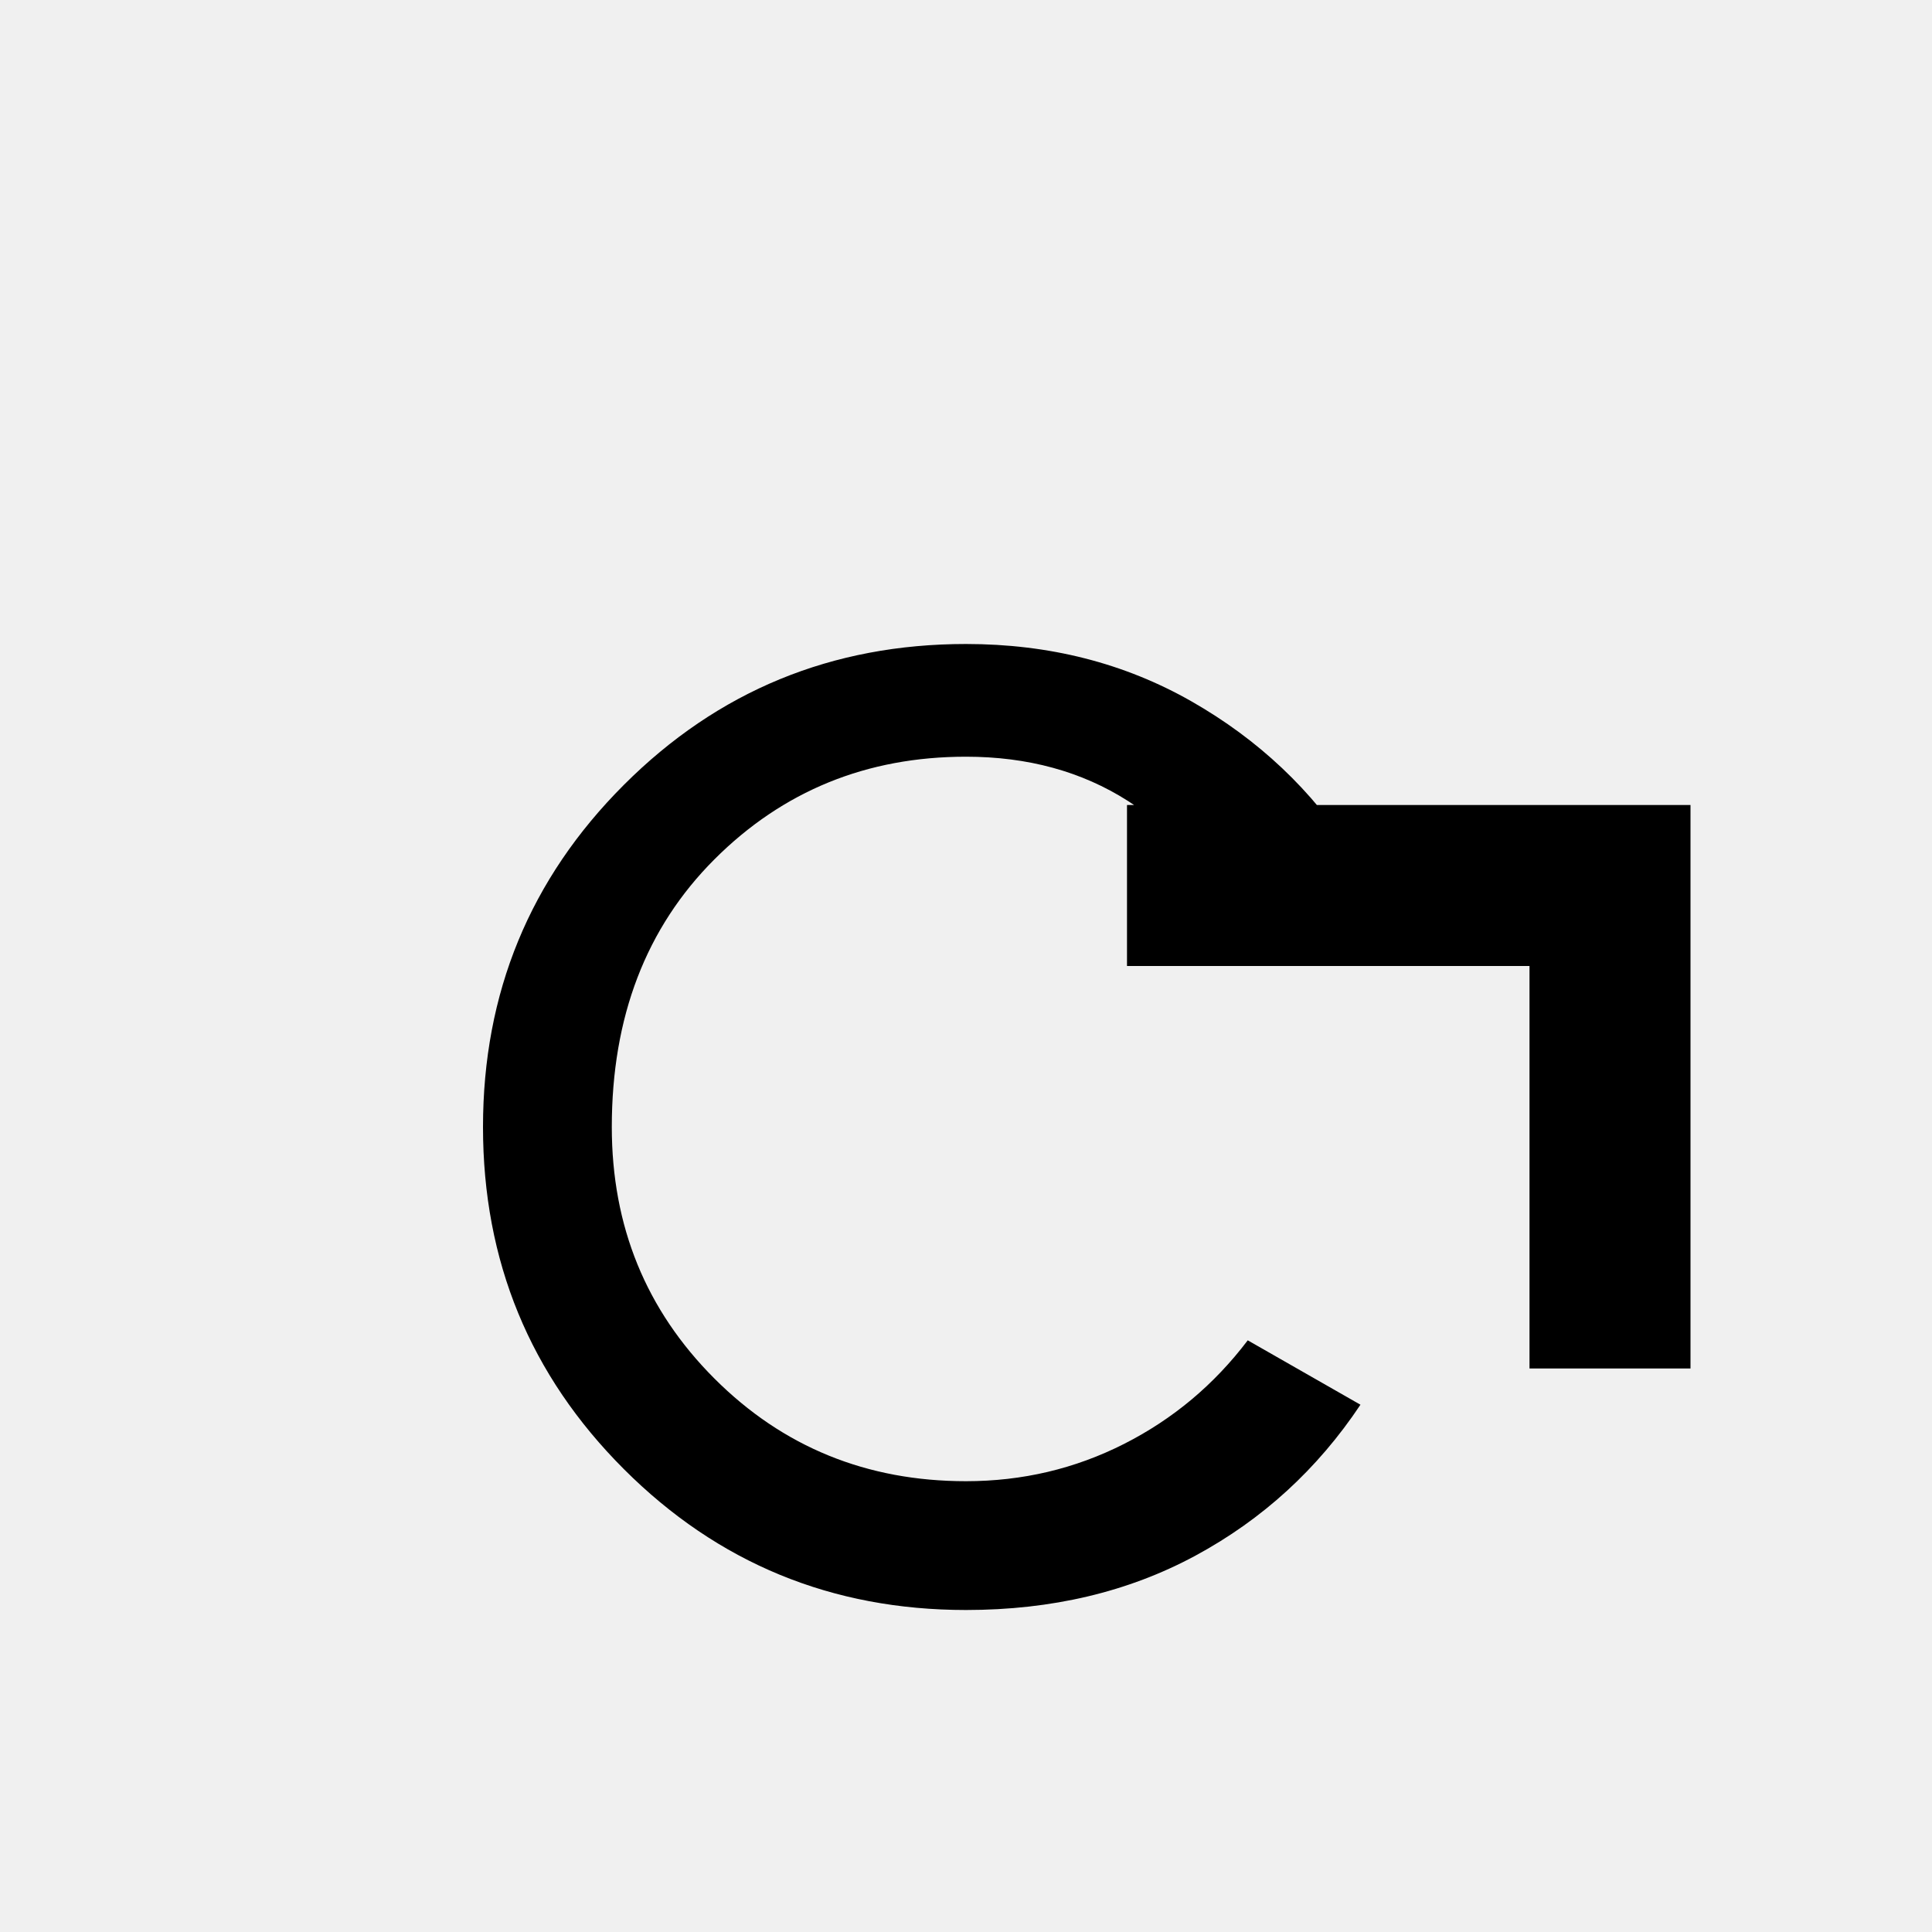
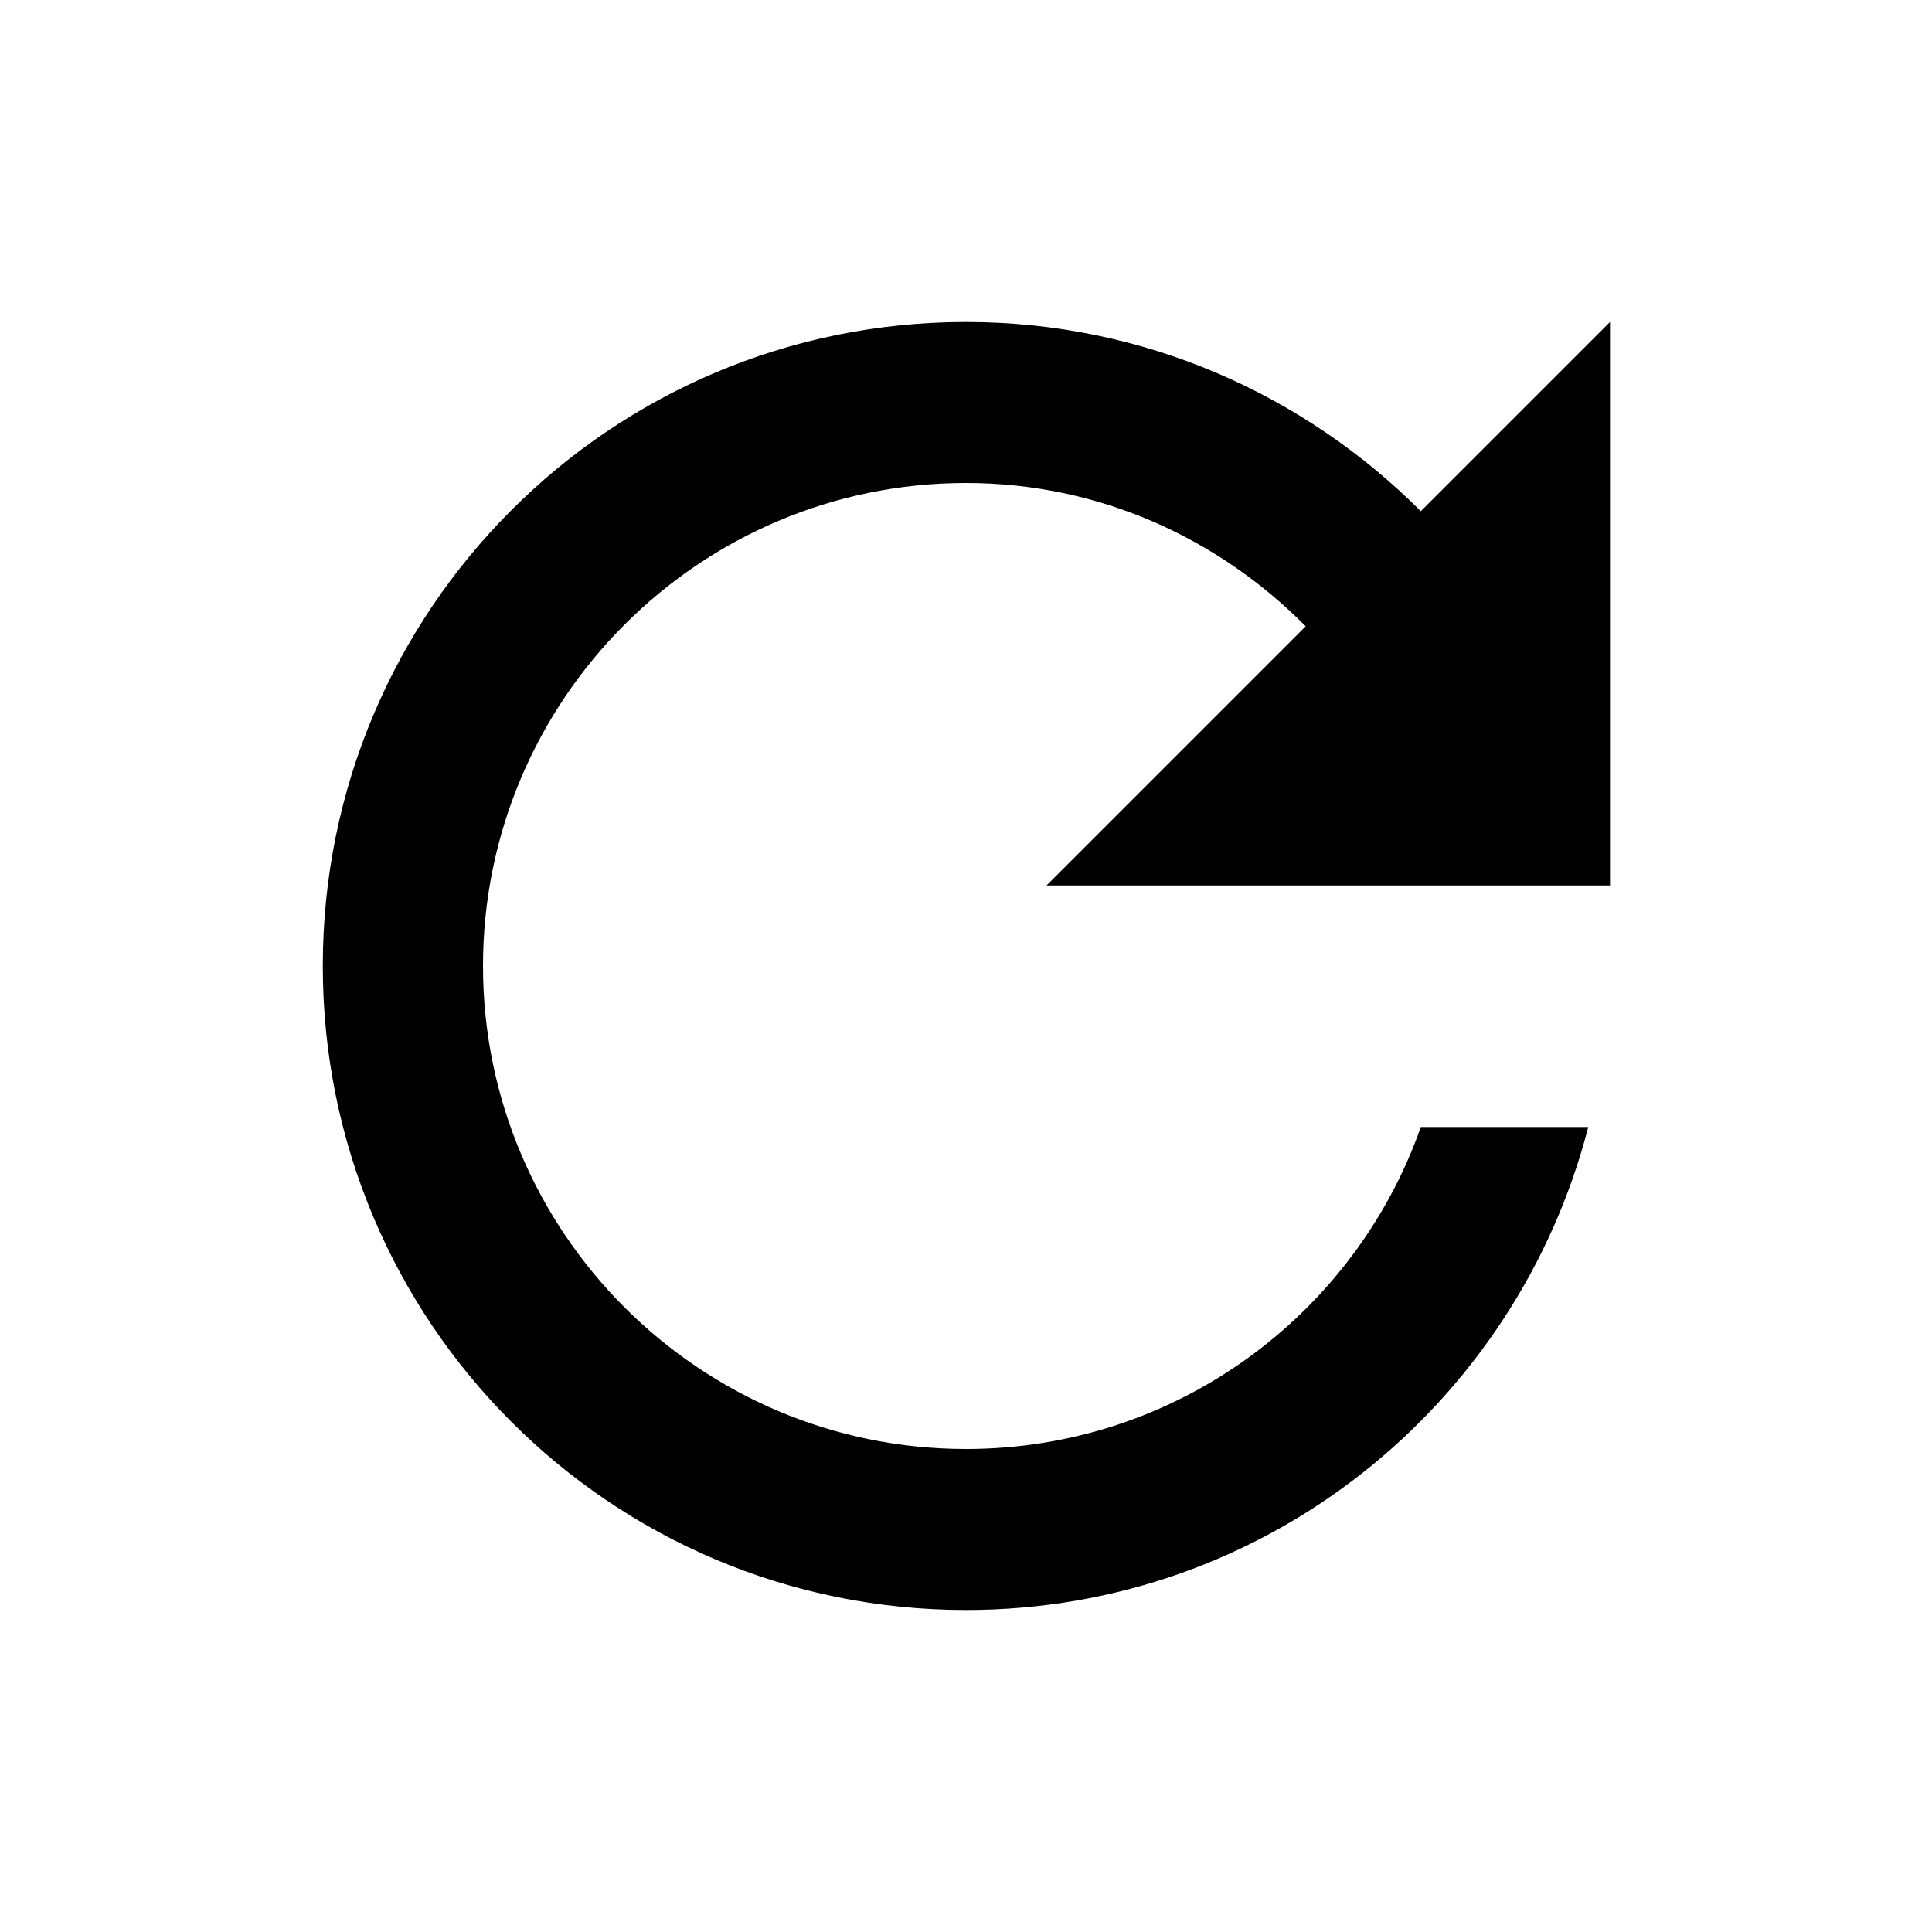
- <svg xmlns="http://www.w3.org/2000/svg" viewBox="0 0 24 24">
-   <path fill="currentColor" d="M12 20q-2.5 0-4.25-1.75T6 14q0-2.5 1.75-4.25T12 8q1.55 0 2.8.712Q16.05 9.425 16.8 10.6l-1.4.8q-.525-.9-1.388-1.45Q13.15 9.4 12 9.4q-1.85 0-3.125 1.275T7.6 14q0 1.85 1.275 3.125T12 18.4q1.05 0 1.963-.463.912-.462 1.537-1.287l1.4.8q-.8 1.2-2.05 1.875T12 20Zm7-3v-5h-5v-2h7v7Z" />
+ <svg xmlns="http://www.w3.org/2000/svg" height="24px" viewBox="0 0 24 24" width="24px" fill="#000000">
+   <path d="M0 0h24v24H0z" fill="#ffffff" />
+   <path d="M17.65 6.35C16.2 4.9 14.21 4 12 4c-4.42 0-7.99 3.58-7.99 8s3.57 8 7.99 8c3.73 0 6.84-2.55 7.73-6h-2.08c-.82 2.33-3.04 4-5.65 4-3.31 0-6-2.69-6-6s2.69-6 6-6c1.66 0 3.14.69 4.22 1.78L13 11h7V4l-2.35 2.35z" />
</svg>
